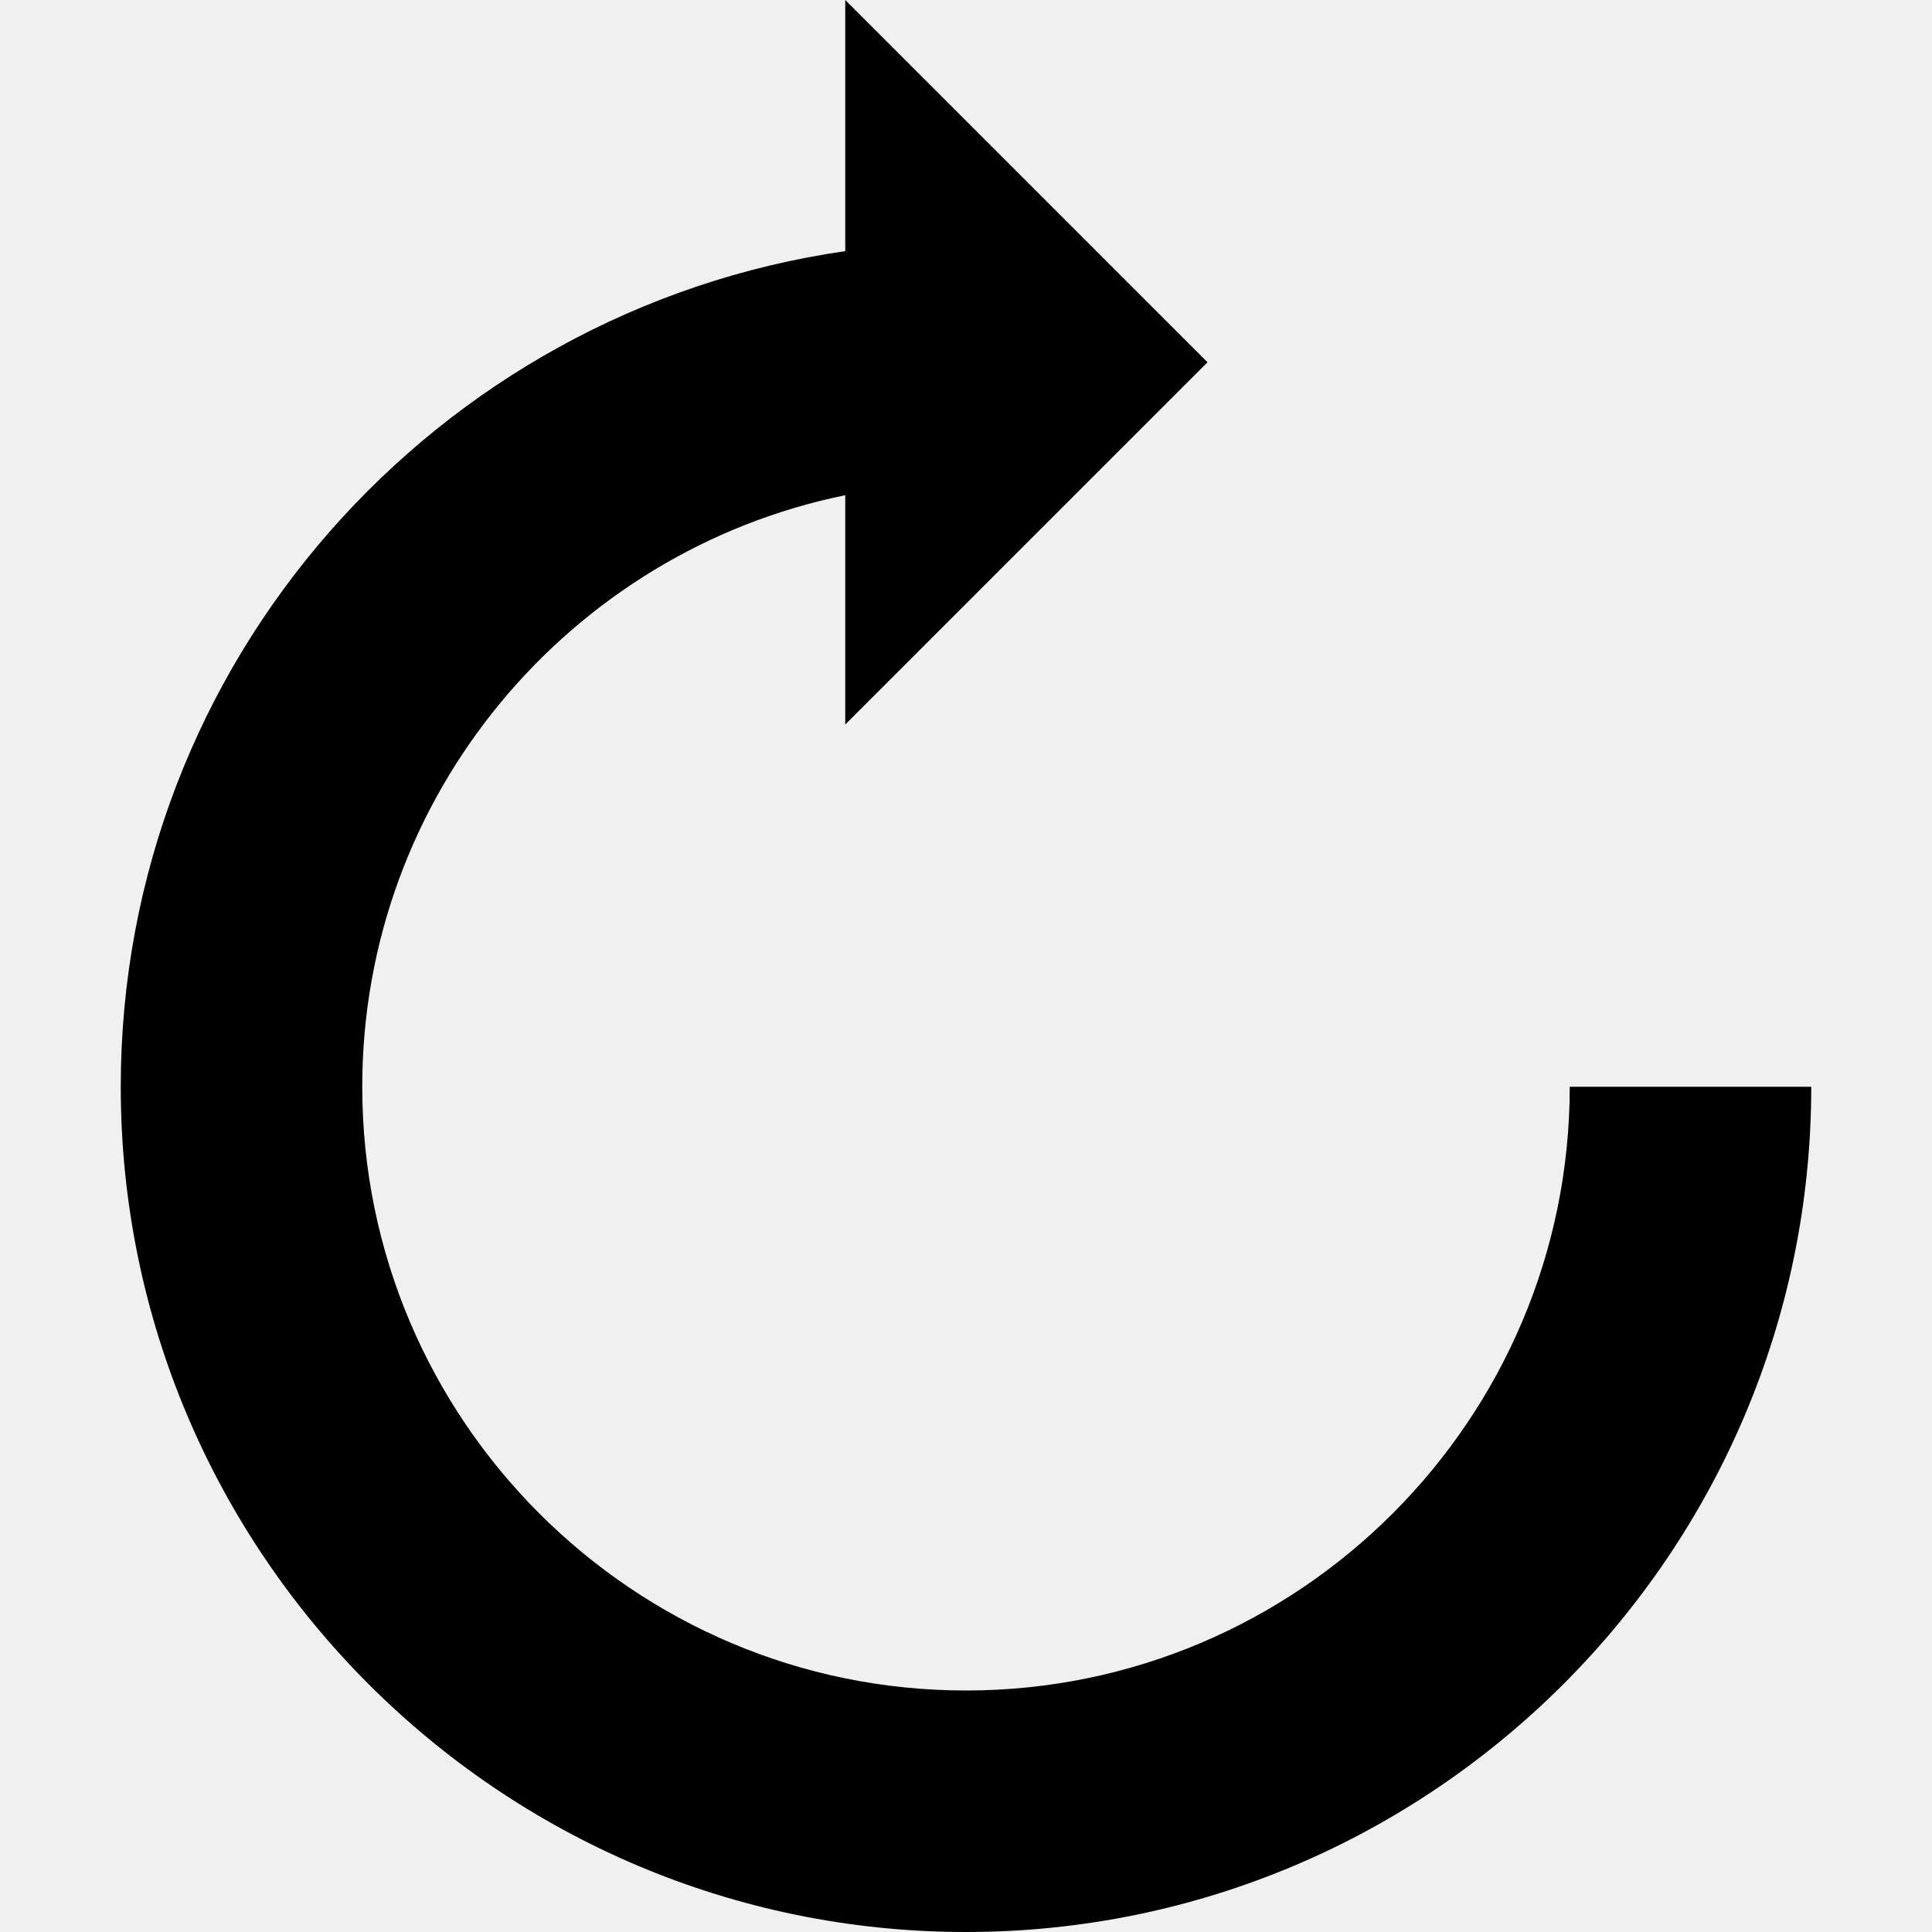
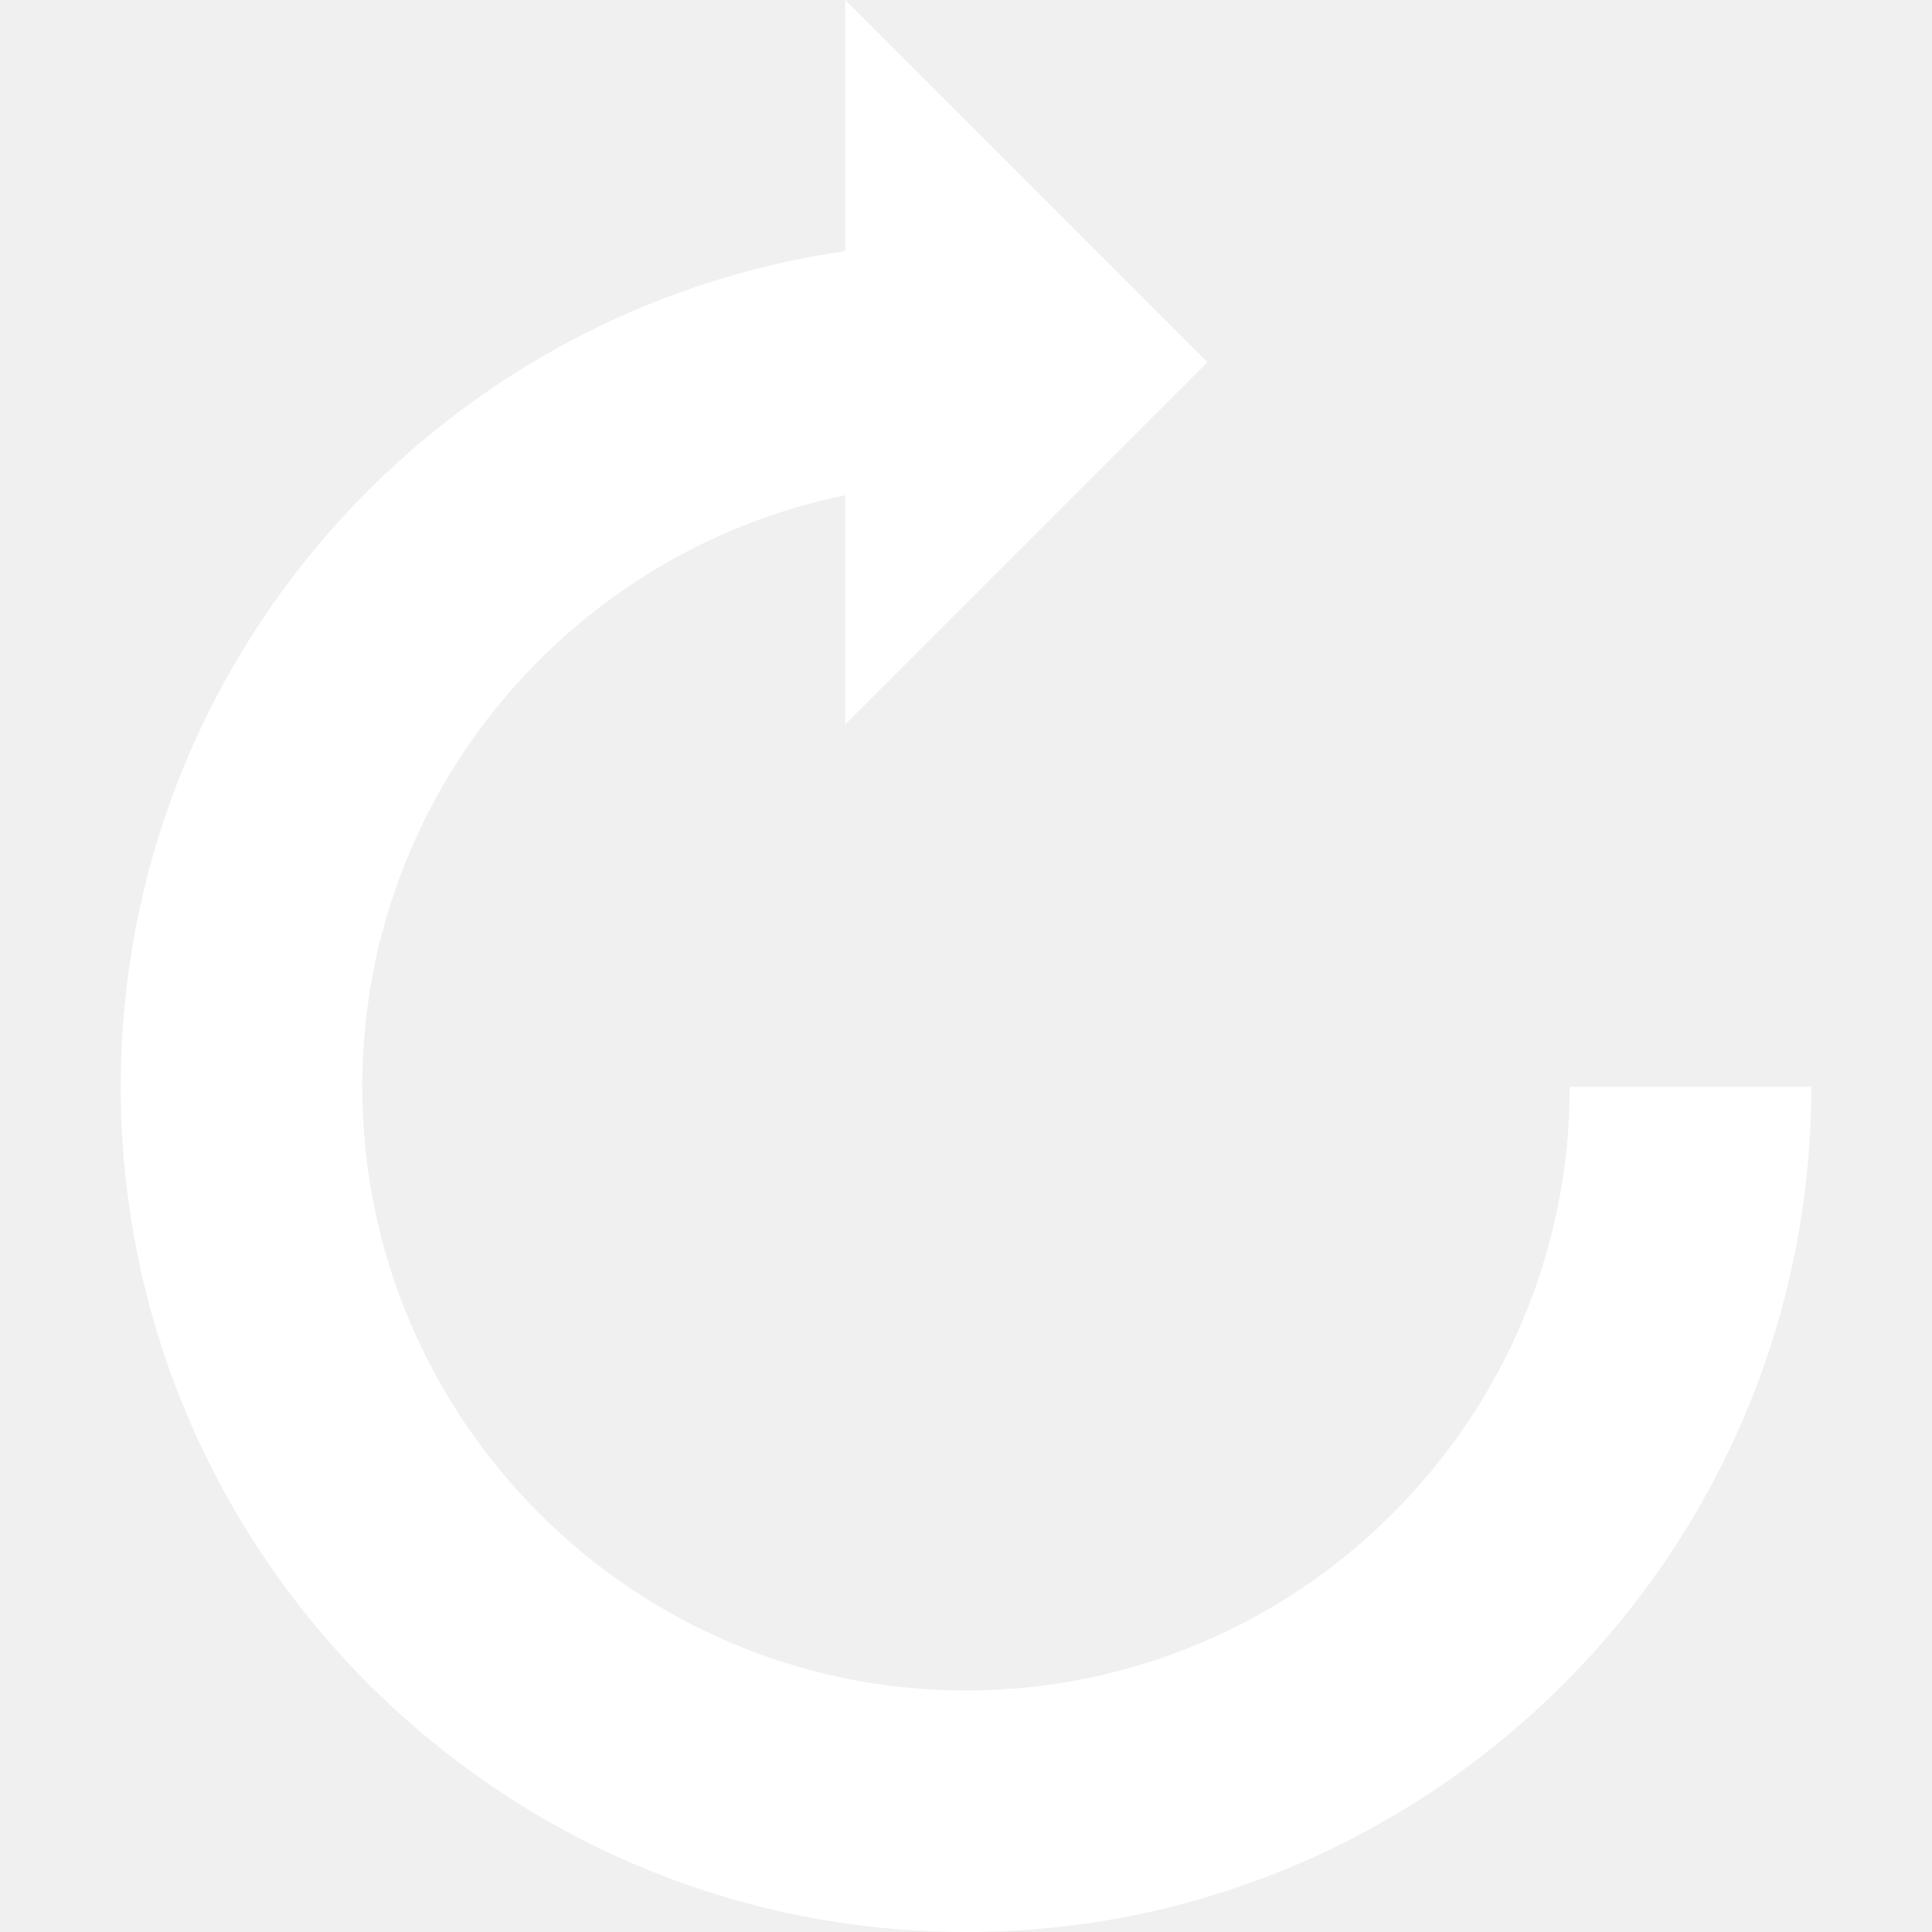
- <svg xmlns="http://www.w3.org/2000/svg" id="Capa_1" enable-background="new 0 0 515.556 515.556" height="512" viewBox="0 0 515.556 515.556" width="512">
-   <path d="m418.889 290c0 88.832-72.28 161.111-161.111 161.111s-161.111-72.279-161.111-161.111c0-77.798 55.445-142.882 128.889-157.855v61.188l96.667-96.667-96.667-96.666v67.017c-109.124 15.718-193.334 109.578-193.334 222.983 0 124.373 101.182 225.556 225.556 225.556s225.556-101.182 225.556-225.556z" />
+ <svg xmlns="http://www.w3.org/2000/svg" id="Capa_1" enable-background="new 0 0 515.556 515.556" height="90" viewBox="0 0 515.556 515.556" width="90">
+   <path d="m418.889 290c0 88.832-72.28 161.111-161.111 161.111s-161.111-72.279-161.111-161.111c0-77.798 55.445-142.882 128.889-157.855v61.188l96.667-96.667-96.667-96.666v67.017c-109.124 15.718-193.334 109.578-193.334 222.983 0 124.373 101.182 225.556 225.556 225.556s225.556-101.182 225.556-225.556z" fill="white" />
</svg>
